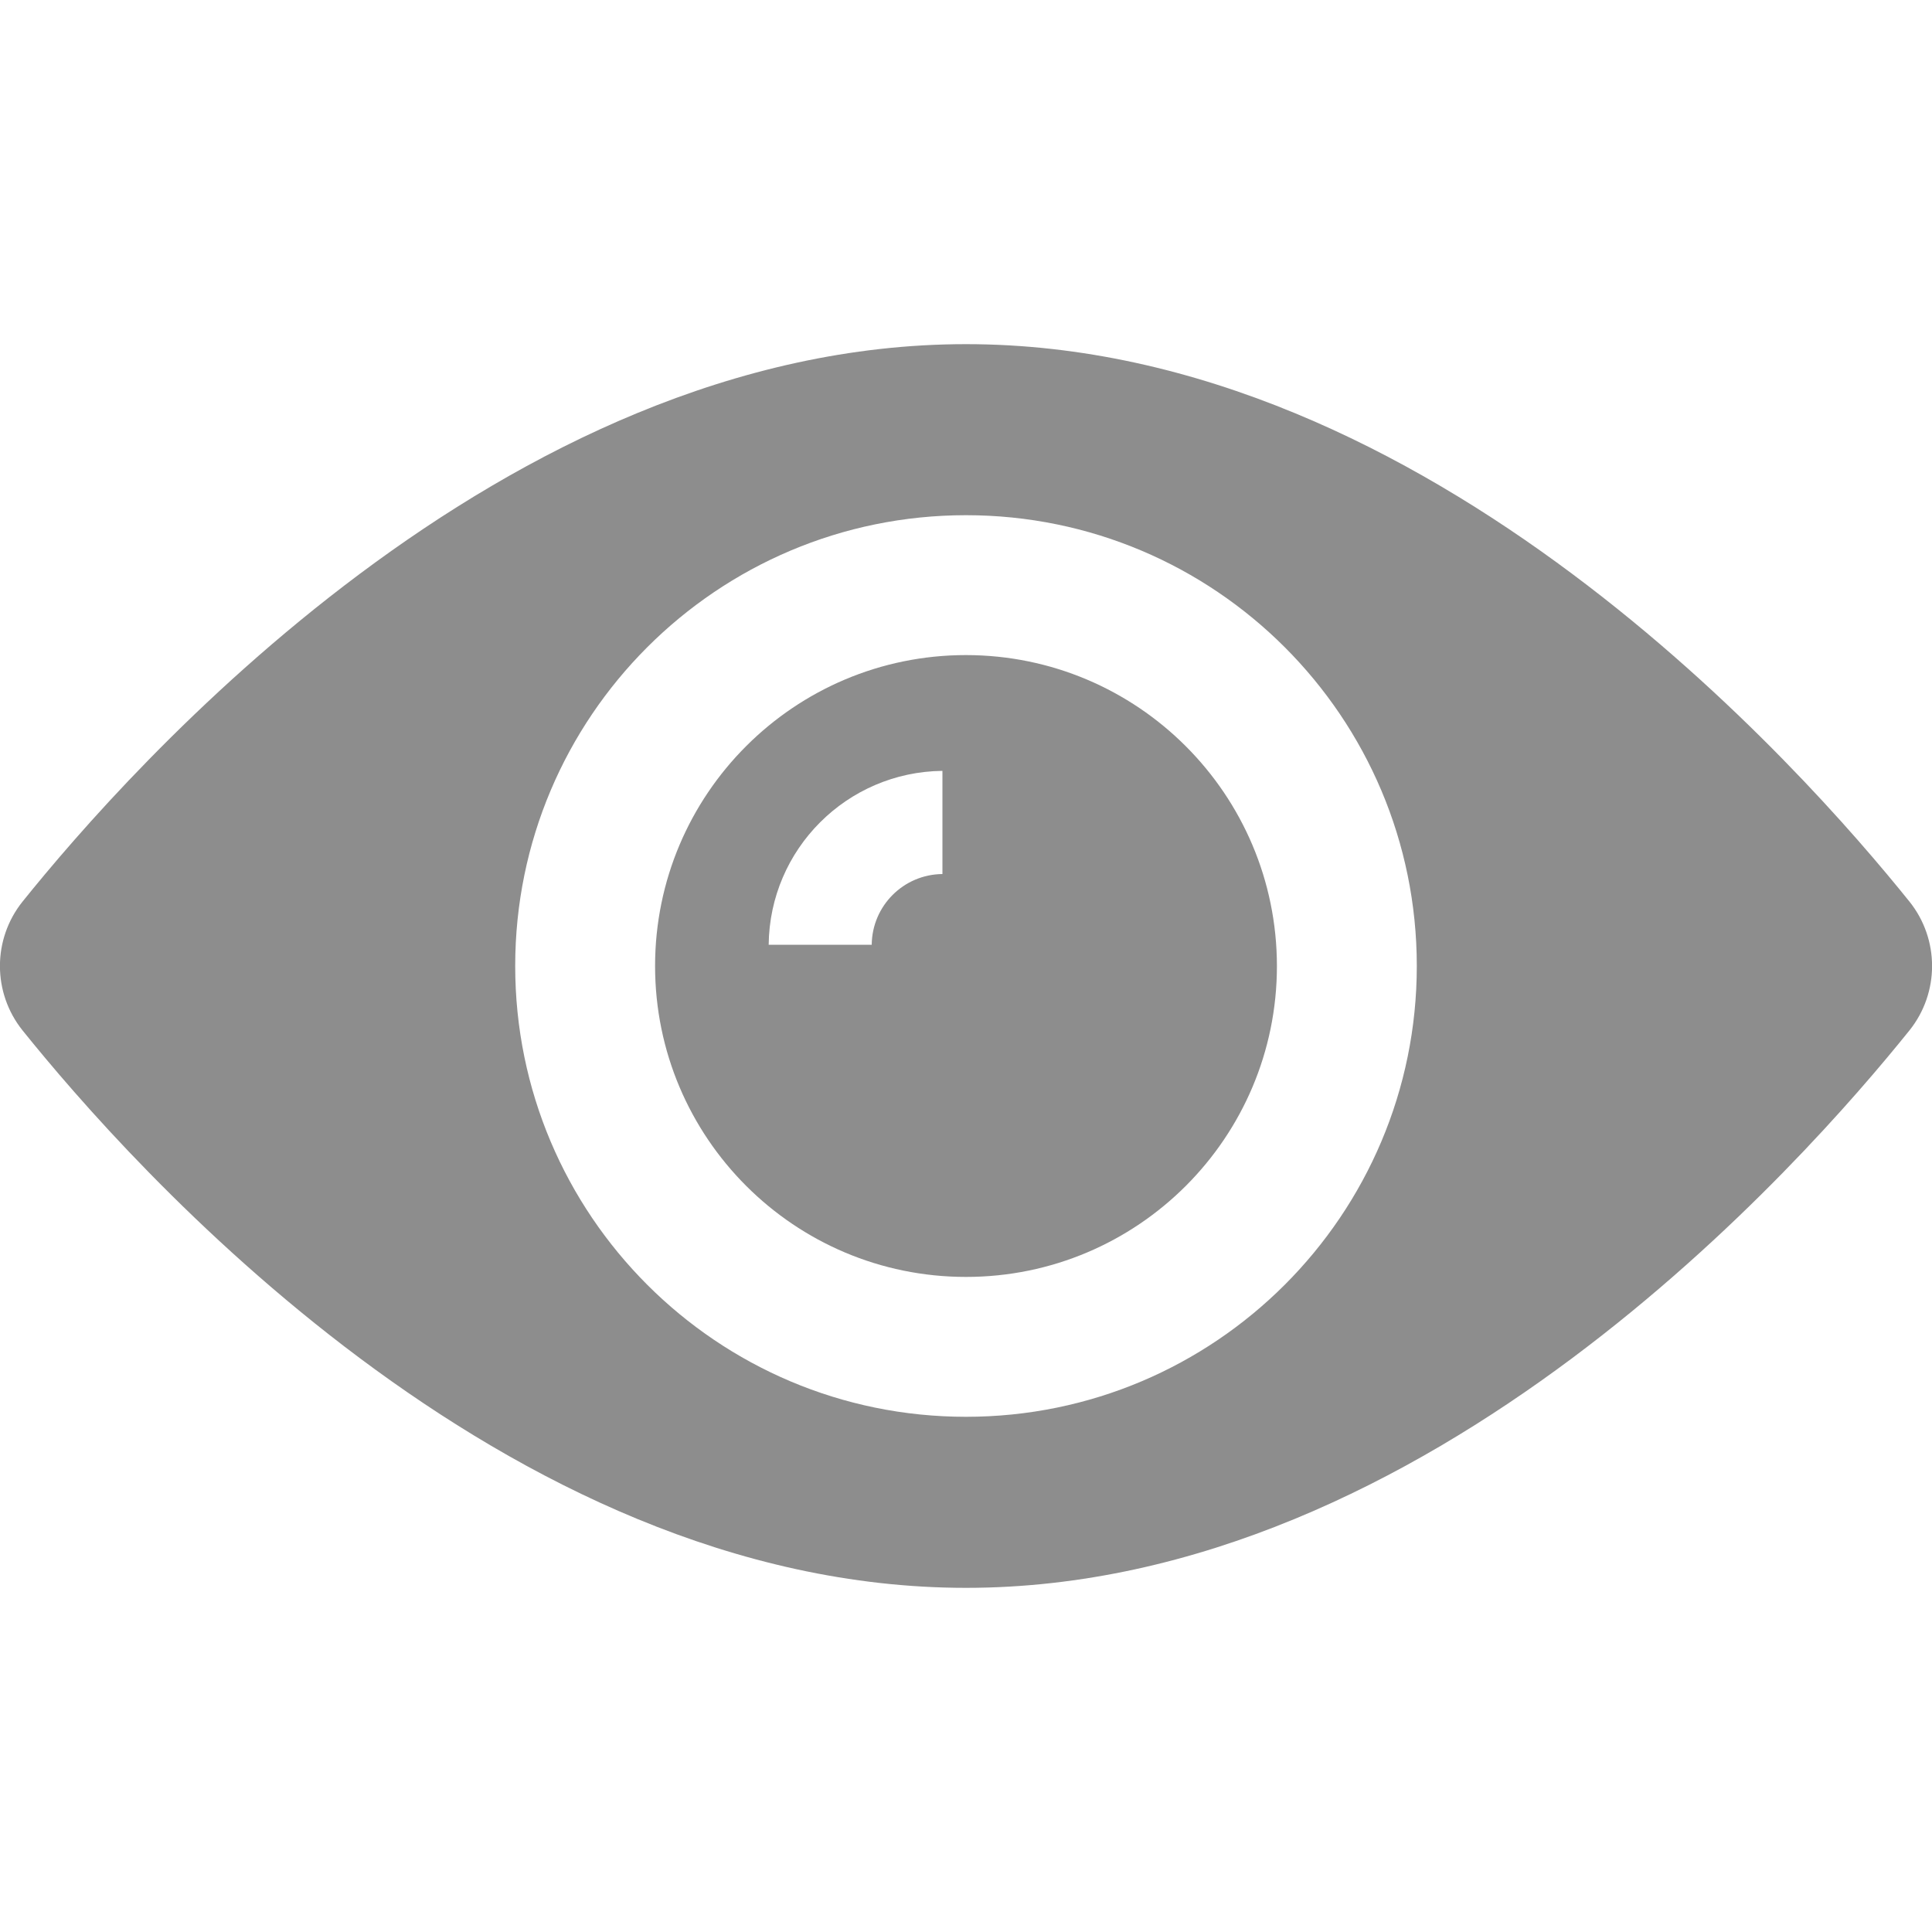
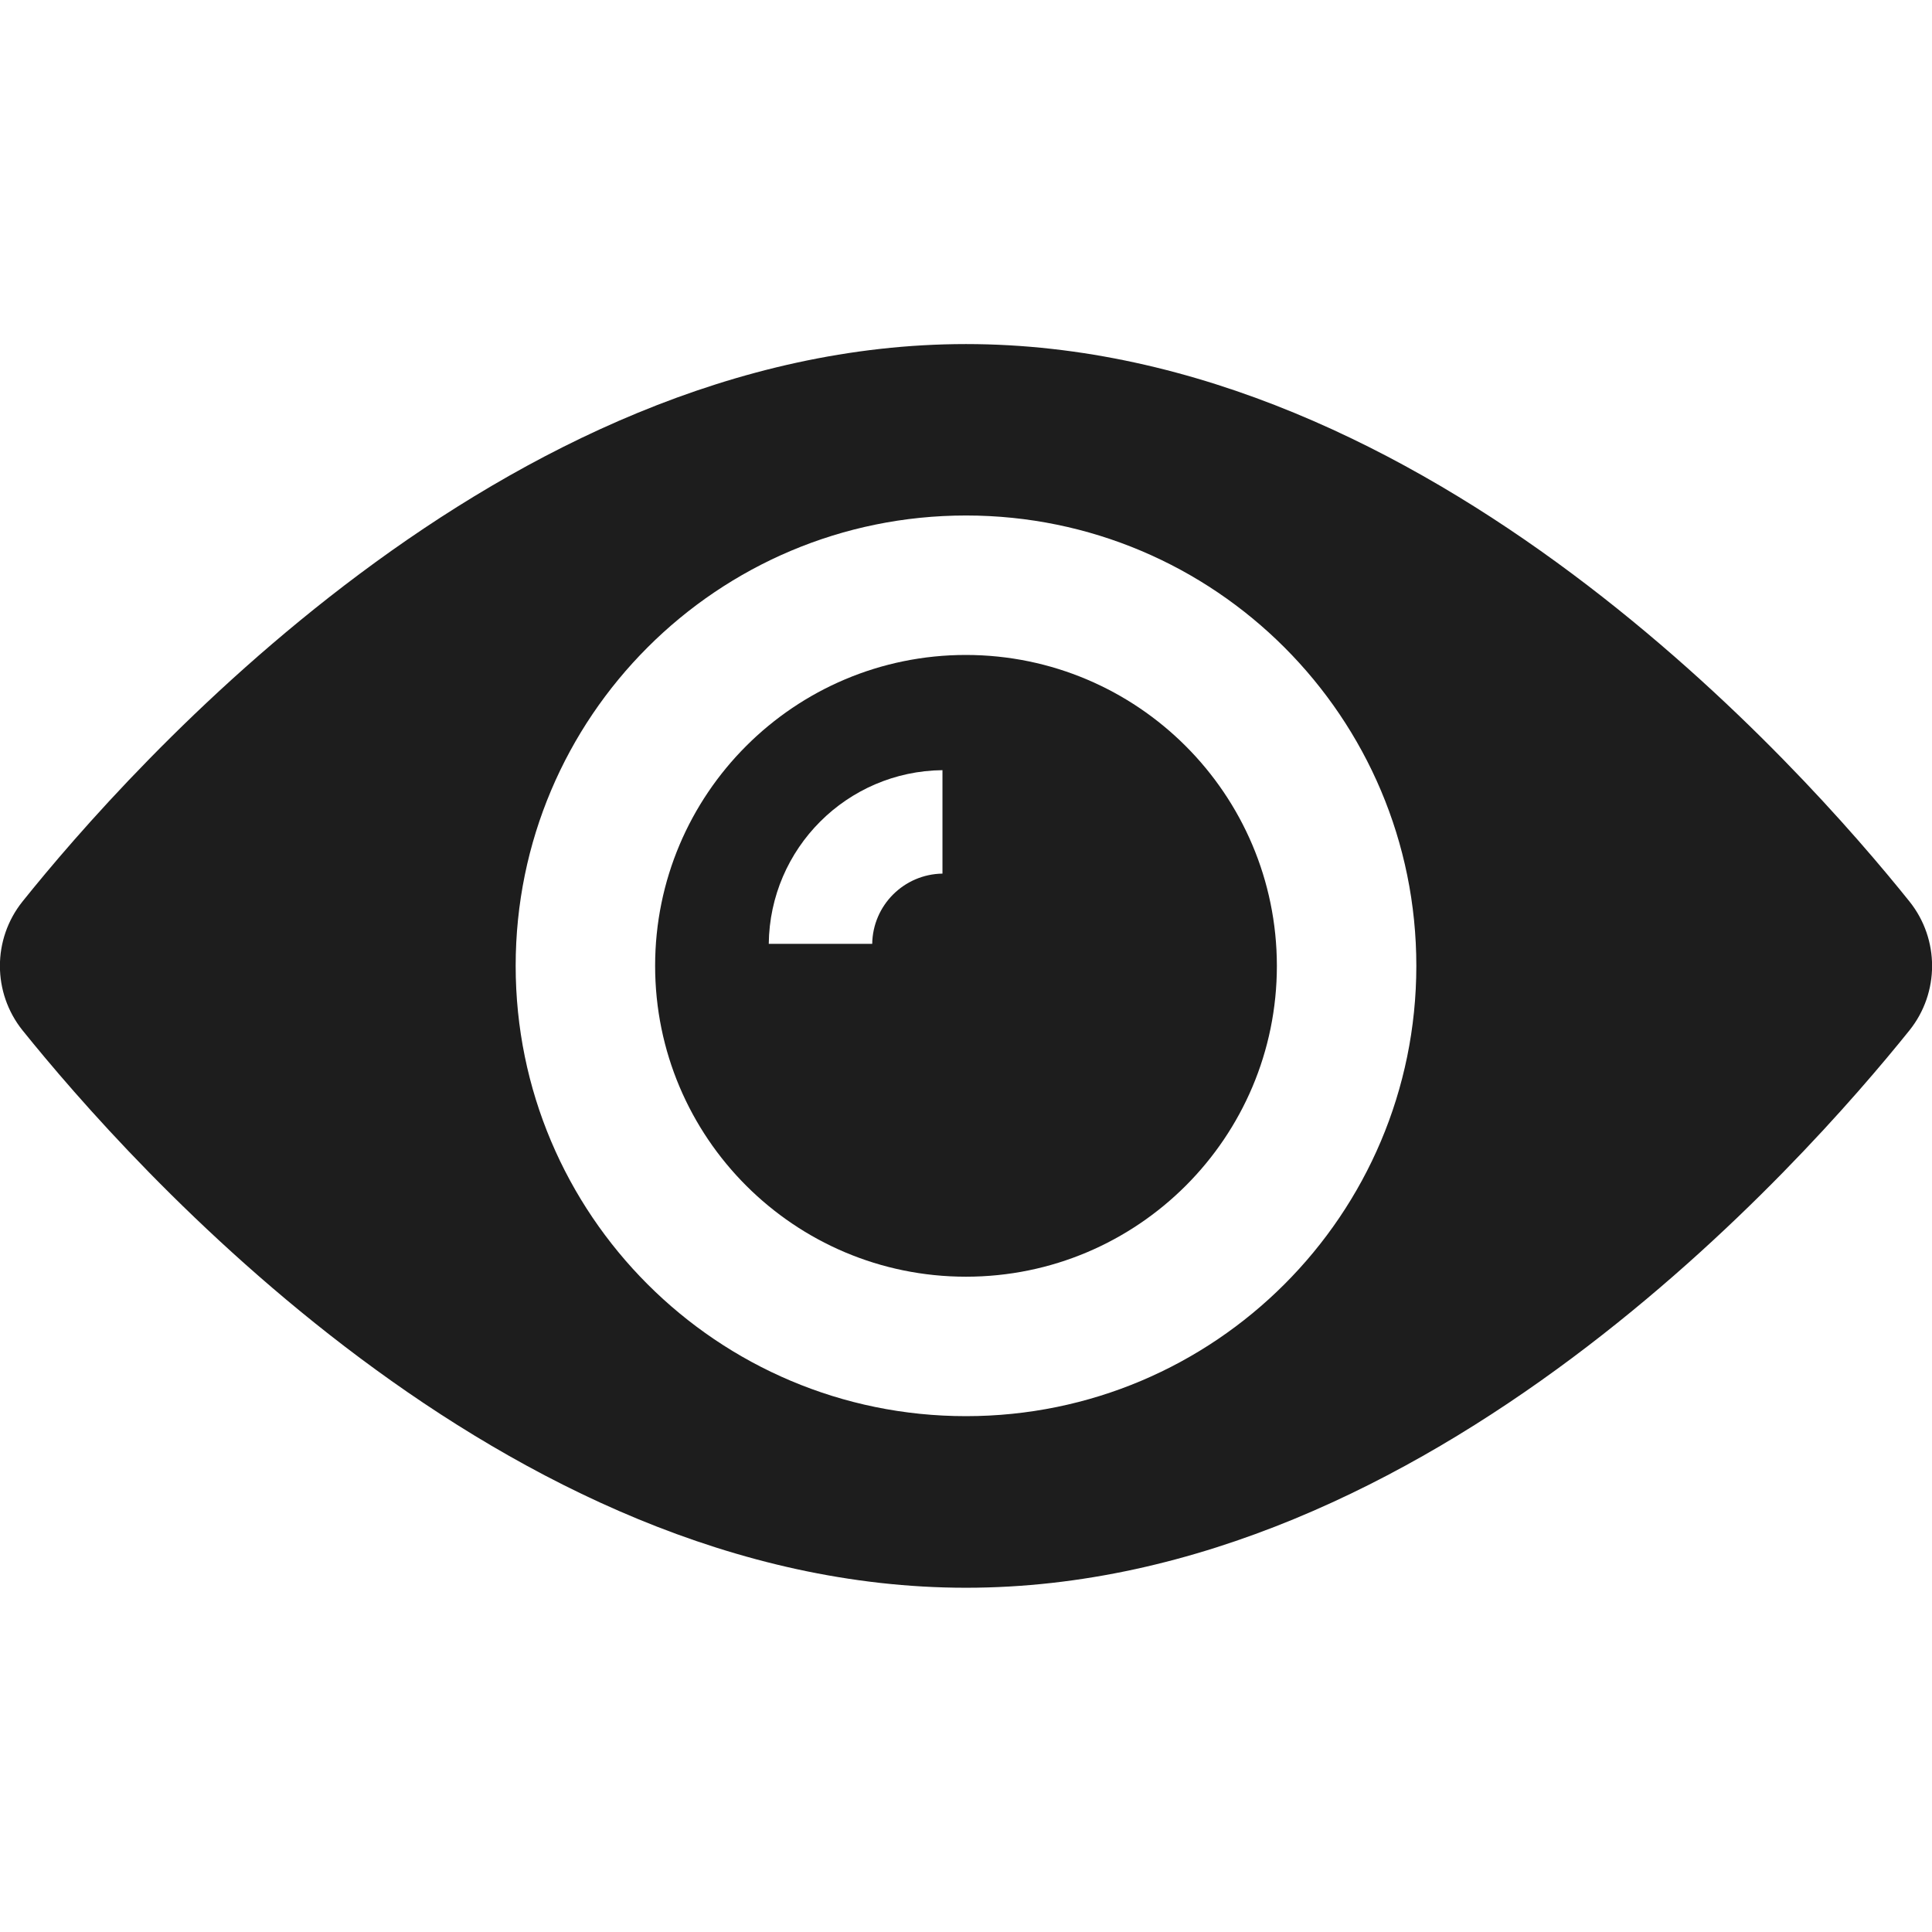
- <svg xmlns="http://www.w3.org/2000/svg" id="_15x15_photo_back" data-name="15x15 photo back" width="15" height="15" viewBox="0 0 15 15">
+ <svg xmlns="http://www.w3.org/2000/svg" width="11" height="11" viewBox="0 0 11 11">
  <defs>
    <clipPath id="clip-path">
-       <rect id="Rectangle_4561" data-name="Rectangle 4561" width="15" height="15" fill="none" />
+       <rect id="Rectangle_4561" data-name="Rectangle 4561" width="11" height="11" fill="none" />
    </clipPath>
  </defs>
  <g id="Mask_Group_353" data-name="Mask Group 353" clip-path="url(#clip-path)">
-     <g id="view">
-       <g id="Group_11038" data-name="Group 11038">
+     <g id="view" transform="translate(0 1.959)">
+       <g id="Group_11038" data-name="Group 11038" transform="translate(3.73 1.77)">
        <g id="Group_11037" data-name="Group 11037">
-           <path id="Path_21459" data-name="Path 21459" d="M7.5,5.086A2.414,2.414,0,1,0,9.914,7.5,2.416,2.416,0,0,0,7.5,5.086Zm-.183,1.7a.554.554,0,0,0-.549.549h-.8A1.364,1.364,0,0,1,7.317,5.985Z" fill="#8d8d8d" />
+           <path id="Path_21459" data-name="Path 21459" d="M6.856,5.086a1.77,1.77,0,1,0,1.77,1.77A1.772,1.772,0,0,0,6.856,5.086ZM6.722,6.331a.406.406,0,0,0-.4.4H5.733a1,1,0,0,1,.989-.989Z" transform="translate(-5.086 -5.086)" fill="#1d1d1d" />
        </g>
      </g>
      <g id="Group_11040" data-name="Group 11040">
        <g id="Group_11039" data-name="Group 11039">
-           <path id="Path_21460" data-name="Path 21460" d="M14.825,7C14.009,5.985,11.1,2.672,7.5,2.672S.991,5.985.175,7a.8.8,0,0,0,0,1C.991,9.015,3.9,12.328,7.5,12.328S14.009,9.015,14.825,8A.8.8,0,0,0,14.825,7ZM7.5,11A3.5,3.5,0,1,1,11,7.5,3.5,3.5,0,0,1,7.5,11Z" fill="#8d8d8d" />
+           <path id="Path_21460" data-name="Path 21460" d="M10.872,5.846C10.274,5.1,8.137,2.672,5.5,2.672S.726,5.1.128,5.846a.587.587,0,0,0,0,.733c.6.745,2.735,3.174,5.372,3.174s4.774-2.43,5.372-3.174A.587.587,0,0,0,10.872,5.846ZM5.5,8.776A2.564,2.564,0,1,1,8.064,6.213,2.564,2.564,0,0,1,5.5,8.776Z" transform="translate(0 -2.672)" fill="#1d1d1d" />
        </g>
      </g>
    </g>
  </g>
</svg>
